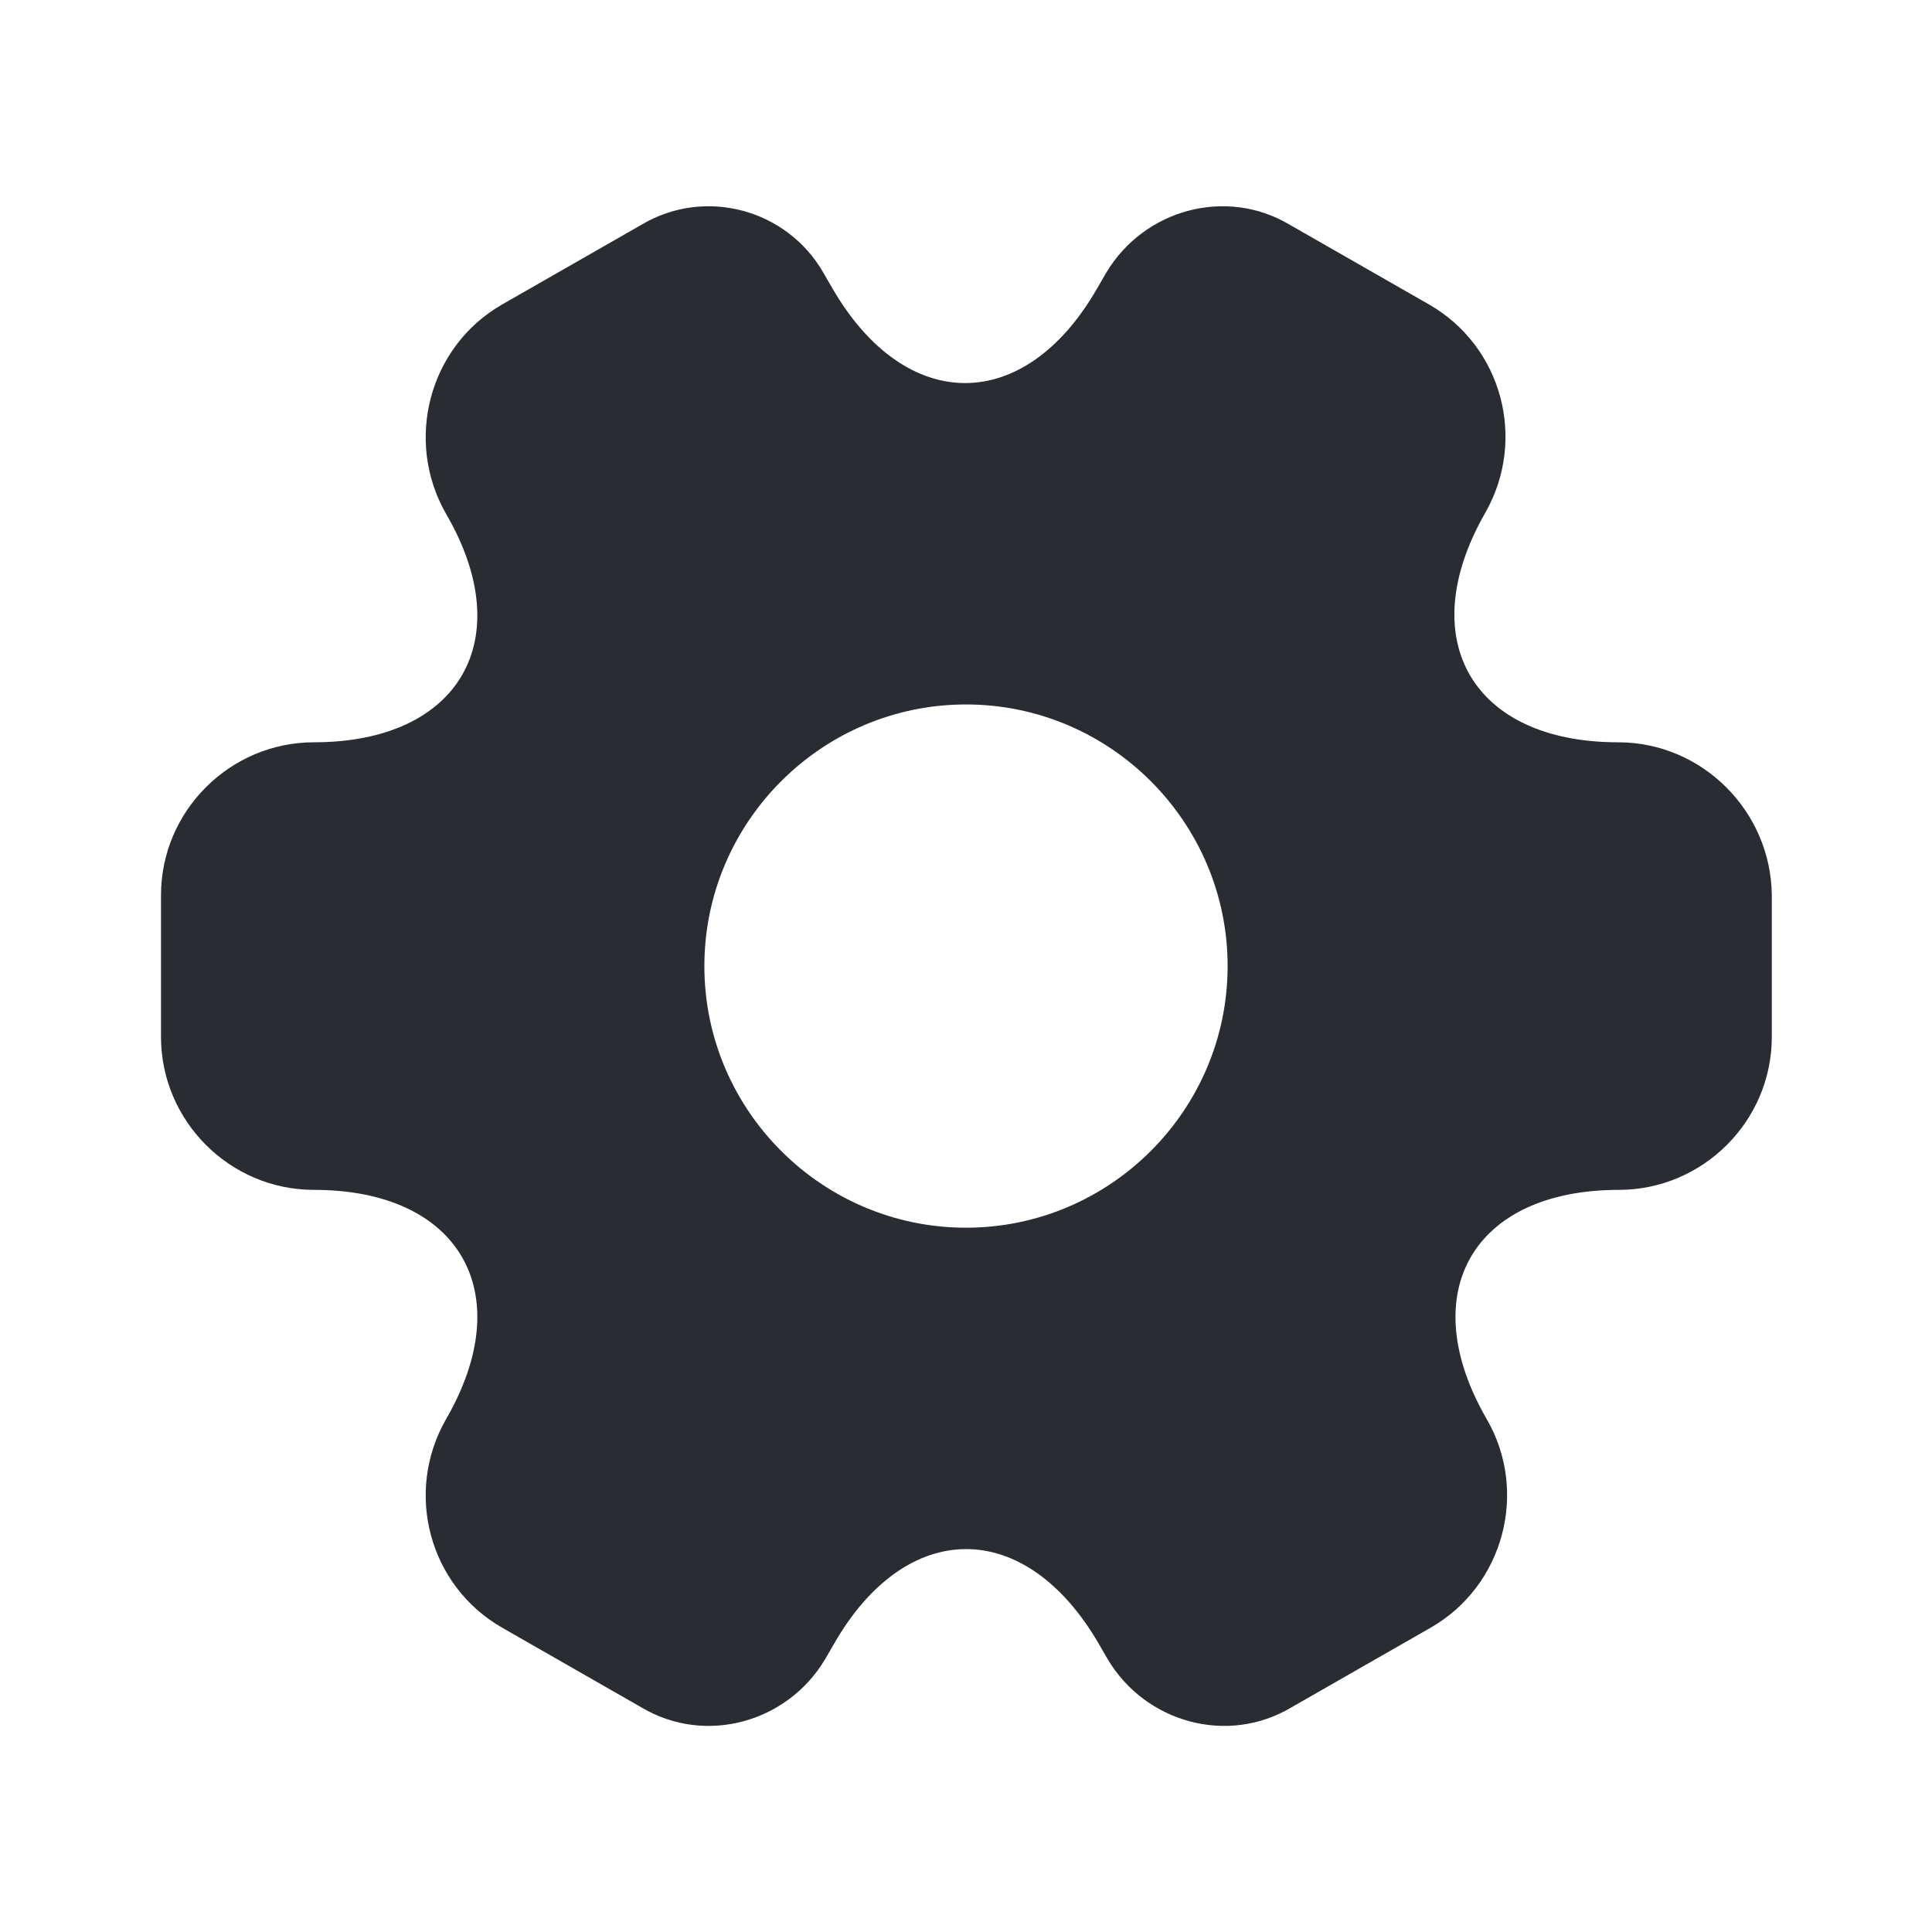
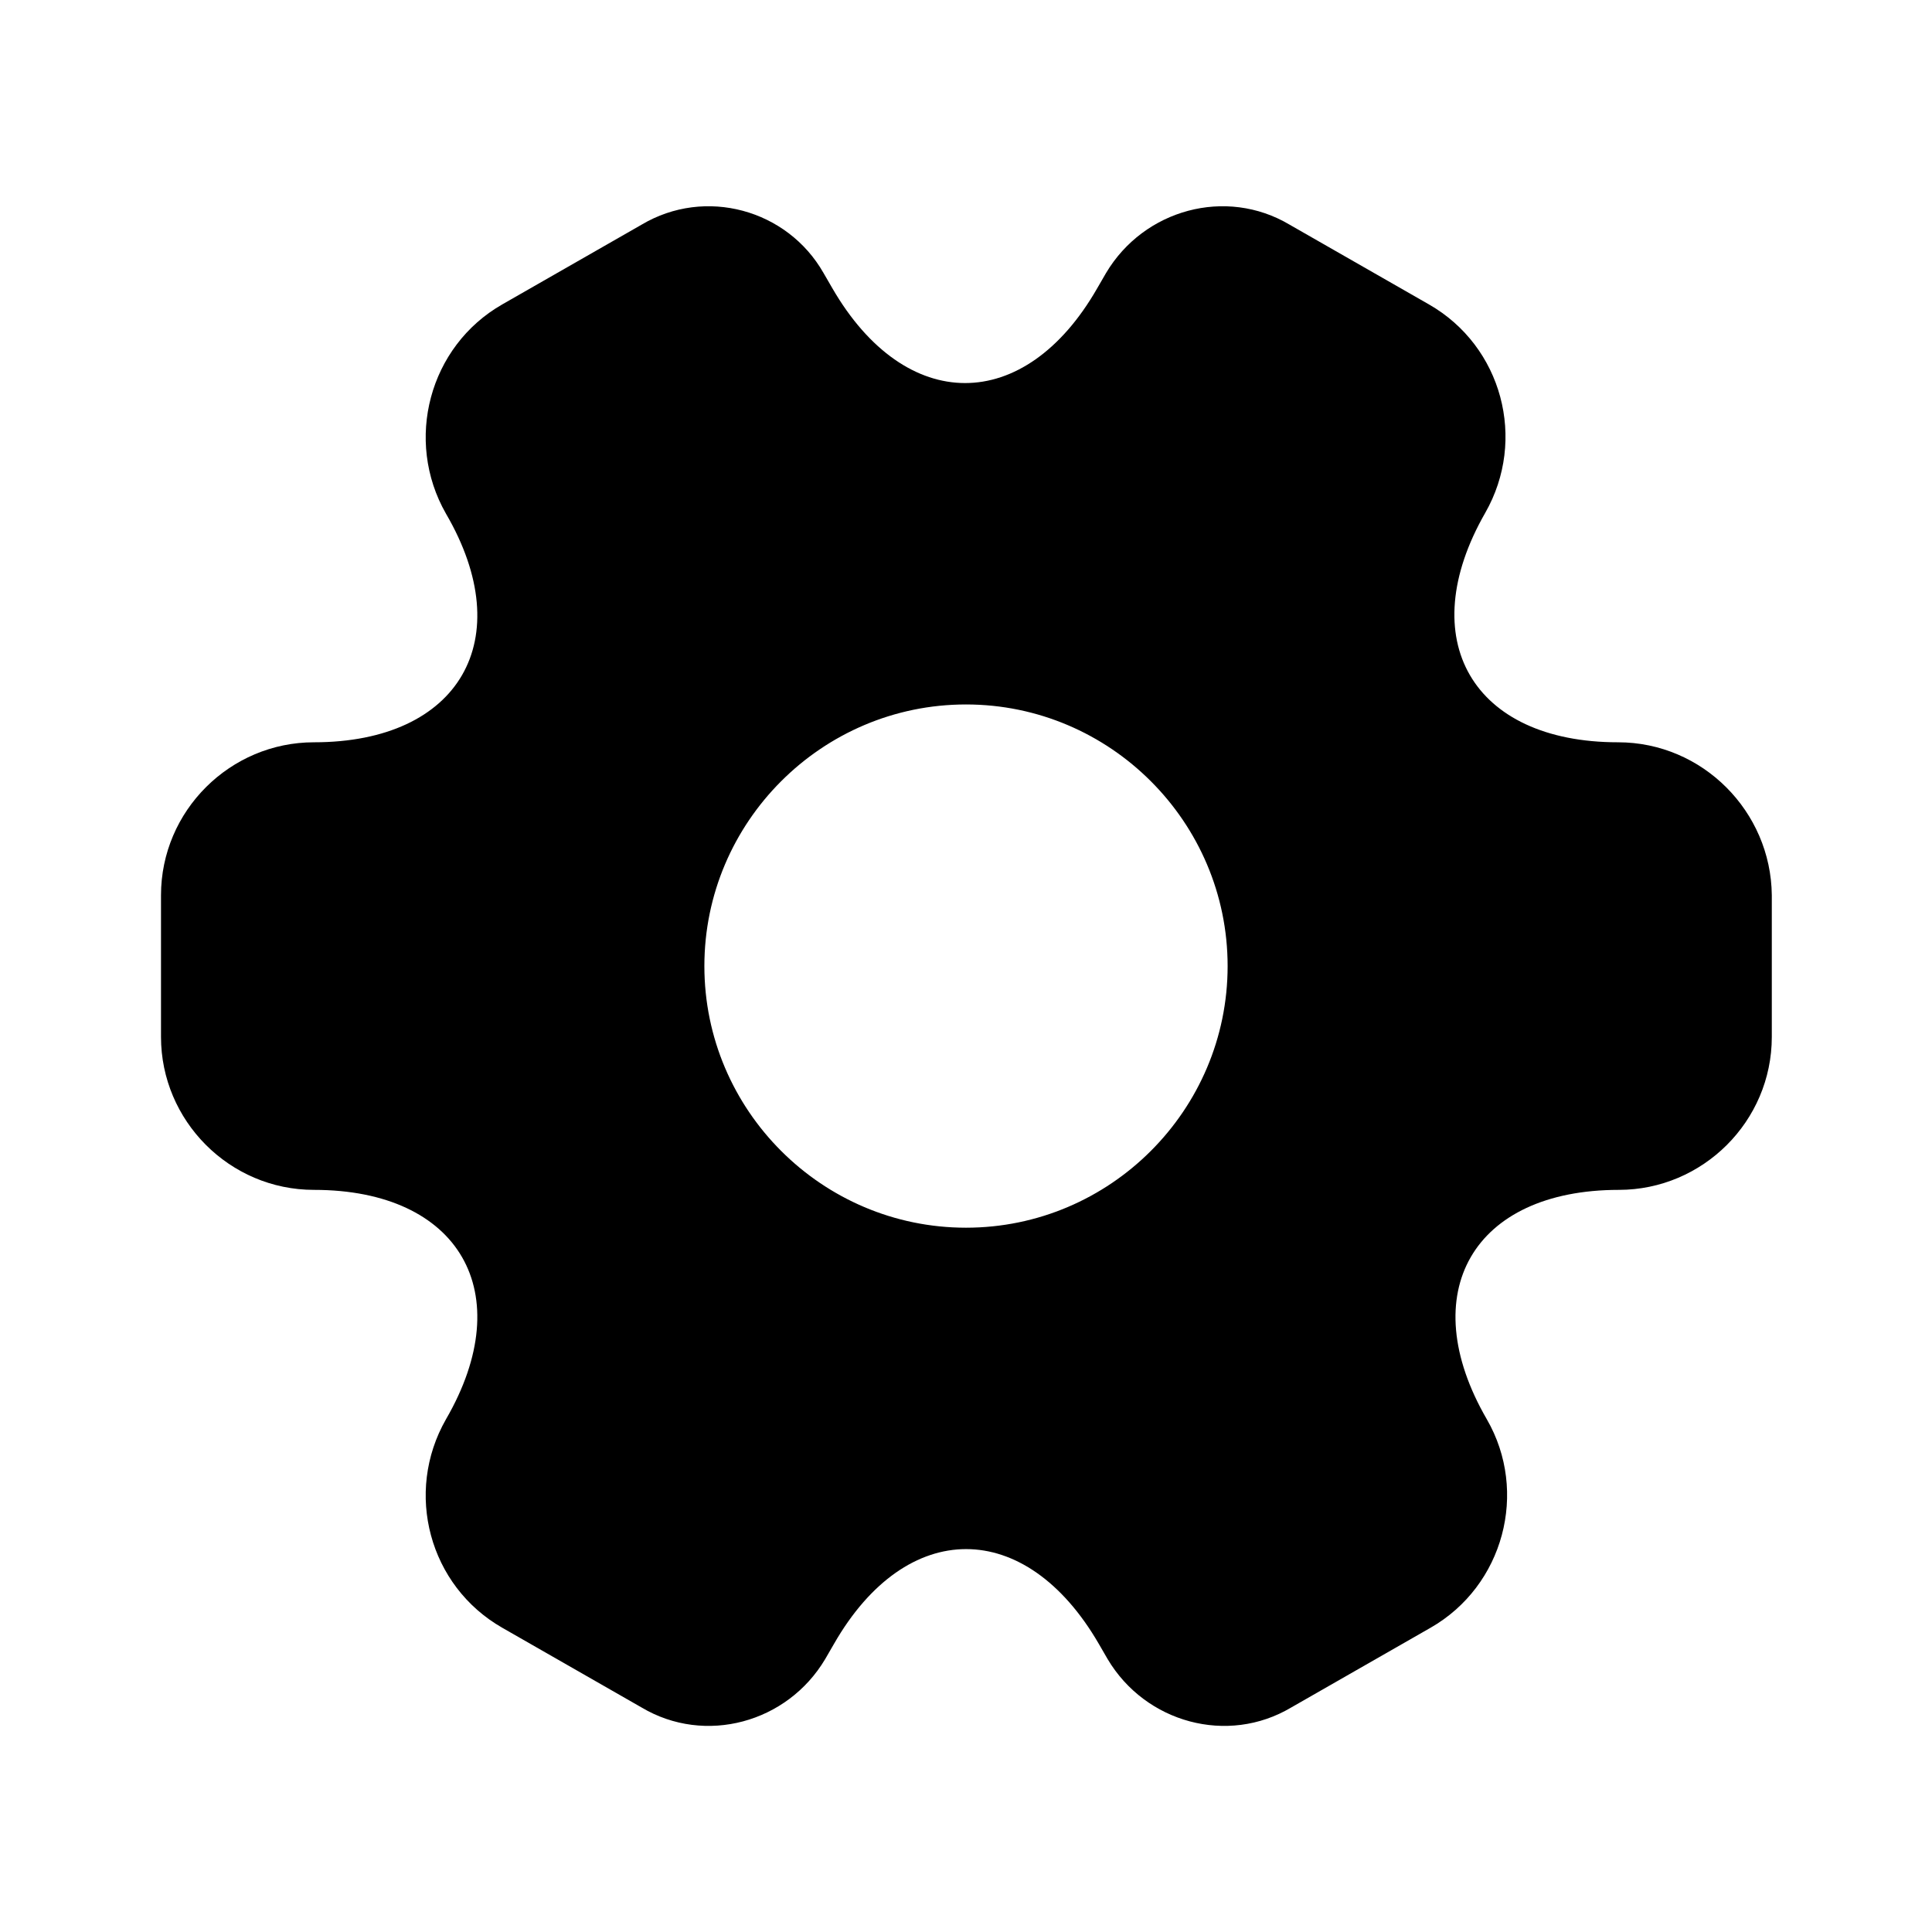
<svg xmlns="http://www.w3.org/2000/svg" width="64px" height="64px" viewBox="0 0 24 24" fill="none">
  <g id="SVGRepo_bgCarrier" stroke-width="0" />
  <g id="SVGRepo_tracerCarrier" stroke-linecap="round" stroke-linejoin="round" />
  <g id="SVGRepo_iconCarrier">
-     <path d="M20.1 9.221C18.29 9.221 17.55 7.941 18.45 6.371C18.97 5.461 18.66 4.301 17.75 3.781L16.02 2.791C15.23 2.321 14.21 2.601 13.74 3.391L13.63 3.581C12.73 5.151 11.25 5.151 10.34 3.581L10.23 3.391C9.78 2.601 8.76 2.321 7.97 2.791L6.24 3.781C5.33 4.301 5.02 5.471 5.54 6.381C6.45 7.941 5.71 9.221 3.9 9.221C2.86 9.221 2 10.071 2 11.121V12.881C2 13.921 2.85 14.781 3.9 14.781C5.71 14.781 6.45 16.061 5.54 17.631C5.02 18.541 5.33 19.701 6.24 20.221L7.97 21.211C8.76 21.681 9.78 21.401 10.25 20.611L10.36 20.421C11.26 18.851 12.74 18.851 13.65 20.421L13.76 20.611C14.23 21.401 15.25 21.681 16.04 21.211L17.77 20.221C18.68 19.701 18.99 18.531 18.47 17.631C17.56 16.061 18.3 14.781 20.11 14.781C21.15 14.781 22.01 13.931 22.01 12.881V11.121C22 10.081 21.15 9.221 20.1 9.221ZM12 15.251C10.21 15.251 8.75 13.791 8.75 12.001C8.75 10.211 10.21 8.751 12 8.751C13.79 8.751 15.25 10.211 15.25 12.001C15.25 13.791 13.79 15.251 12 15.251Z" fill="#292D32" />
+     <path d="M20.1 9.221C18.29 9.221 17.55 7.941 18.45 6.371C18.97 5.461 18.66 4.301 17.75 3.781L16.02 2.791C15.23 2.321 14.21 2.601 13.74 3.391L13.63 3.581C12.73 5.151 11.25 5.151 10.34 3.581L10.23 3.391C9.78 2.601 8.76 2.321 7.97 2.791L6.24 3.781C5.33 4.301 5.02 5.471 5.54 6.381C6.45 7.941 5.71 9.221 3.9 9.221C2.86 9.221 2 10.071 2 11.121V12.881C2 13.921 2.85 14.781 3.9 14.781C5.71 14.781 6.45 16.061 5.54 17.631C5.02 18.541 5.33 19.701 6.24 20.221L7.97 21.211C8.76 21.681 9.78 21.401 10.25 20.611L10.36 20.421C11.26 18.851 12.74 18.851 13.65 20.421L13.76 20.611C14.23 21.401 15.25 21.681 16.04 21.211L17.77 20.221C18.68 19.701 18.99 18.531 18.47 17.631C17.56 16.061 18.3 14.781 20.11 14.781C21.15 14.781 22.01 13.931 22.01 12.881V11.121C22 10.081 21.15 9.221 20.1 9.221ZM12 15.251C10.21 15.251 8.75 13.791 8.75 12.001C8.75 10.211 10.21 8.751 12 8.751C13.79 8.751 15.25 10.211 15.25 12.001C15.25 13.791 13.79 15.251 12 15.251Z" fill="currentColor" />
  </g>
</svg>
